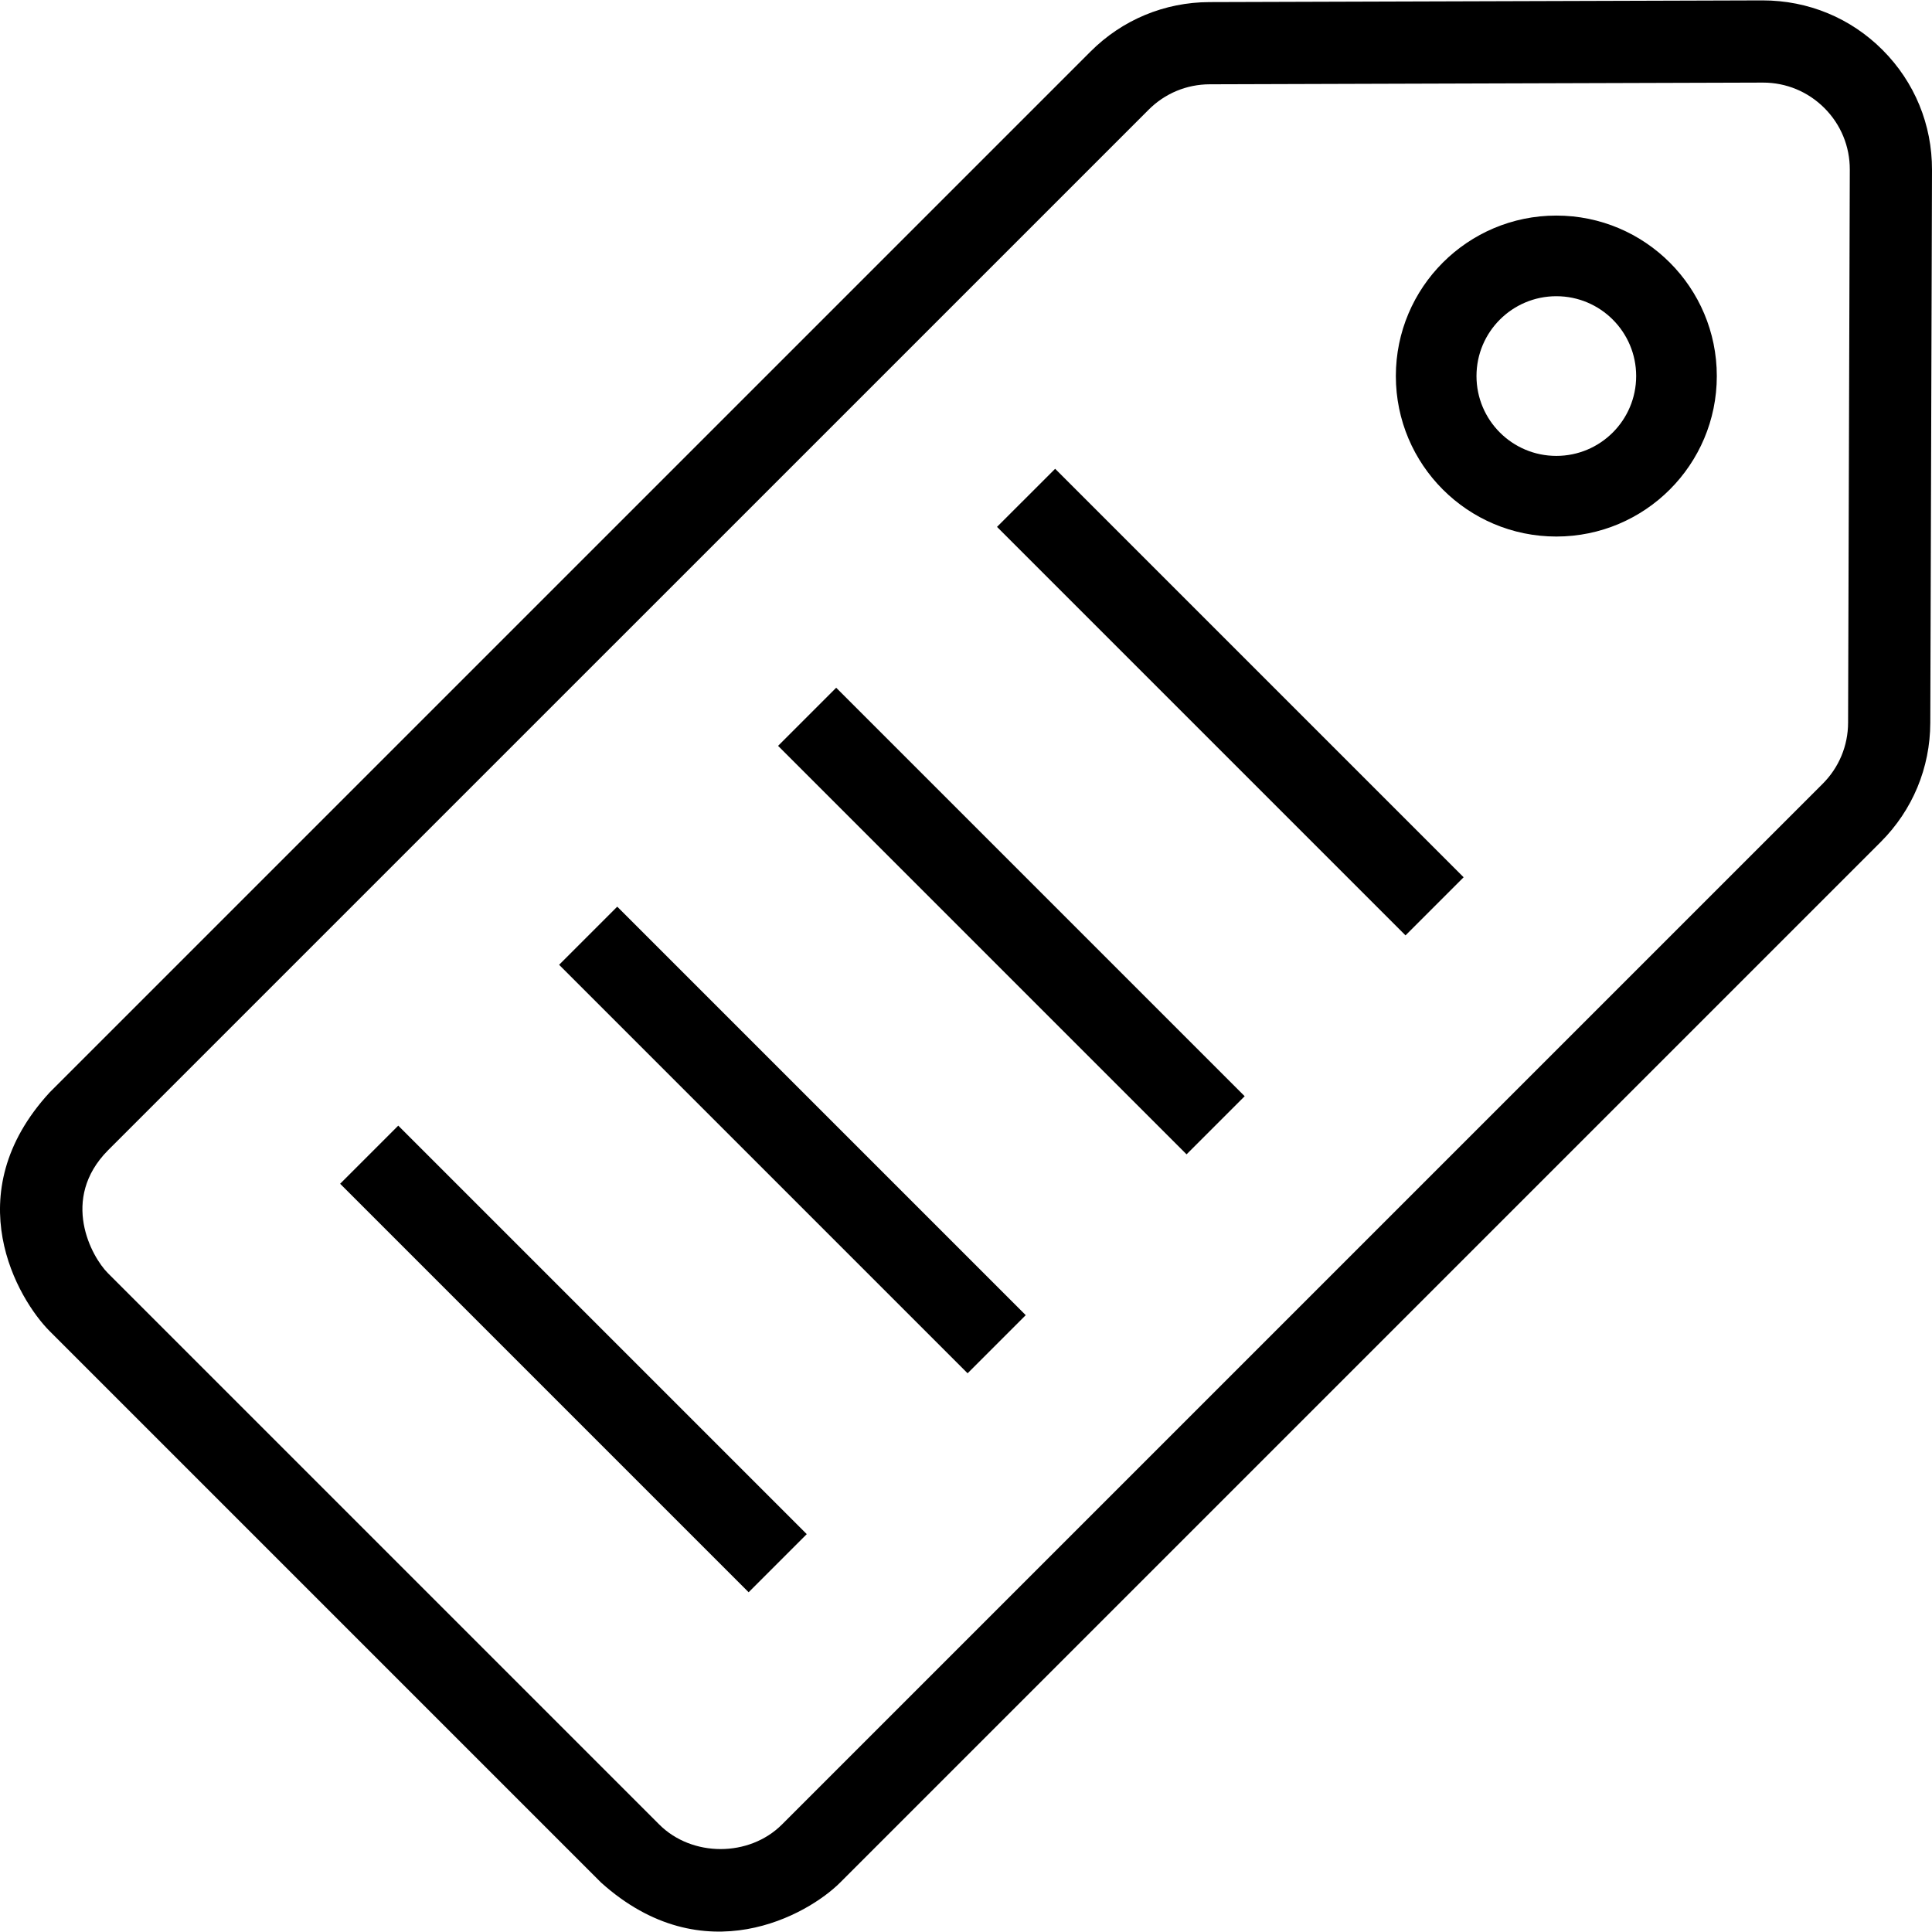
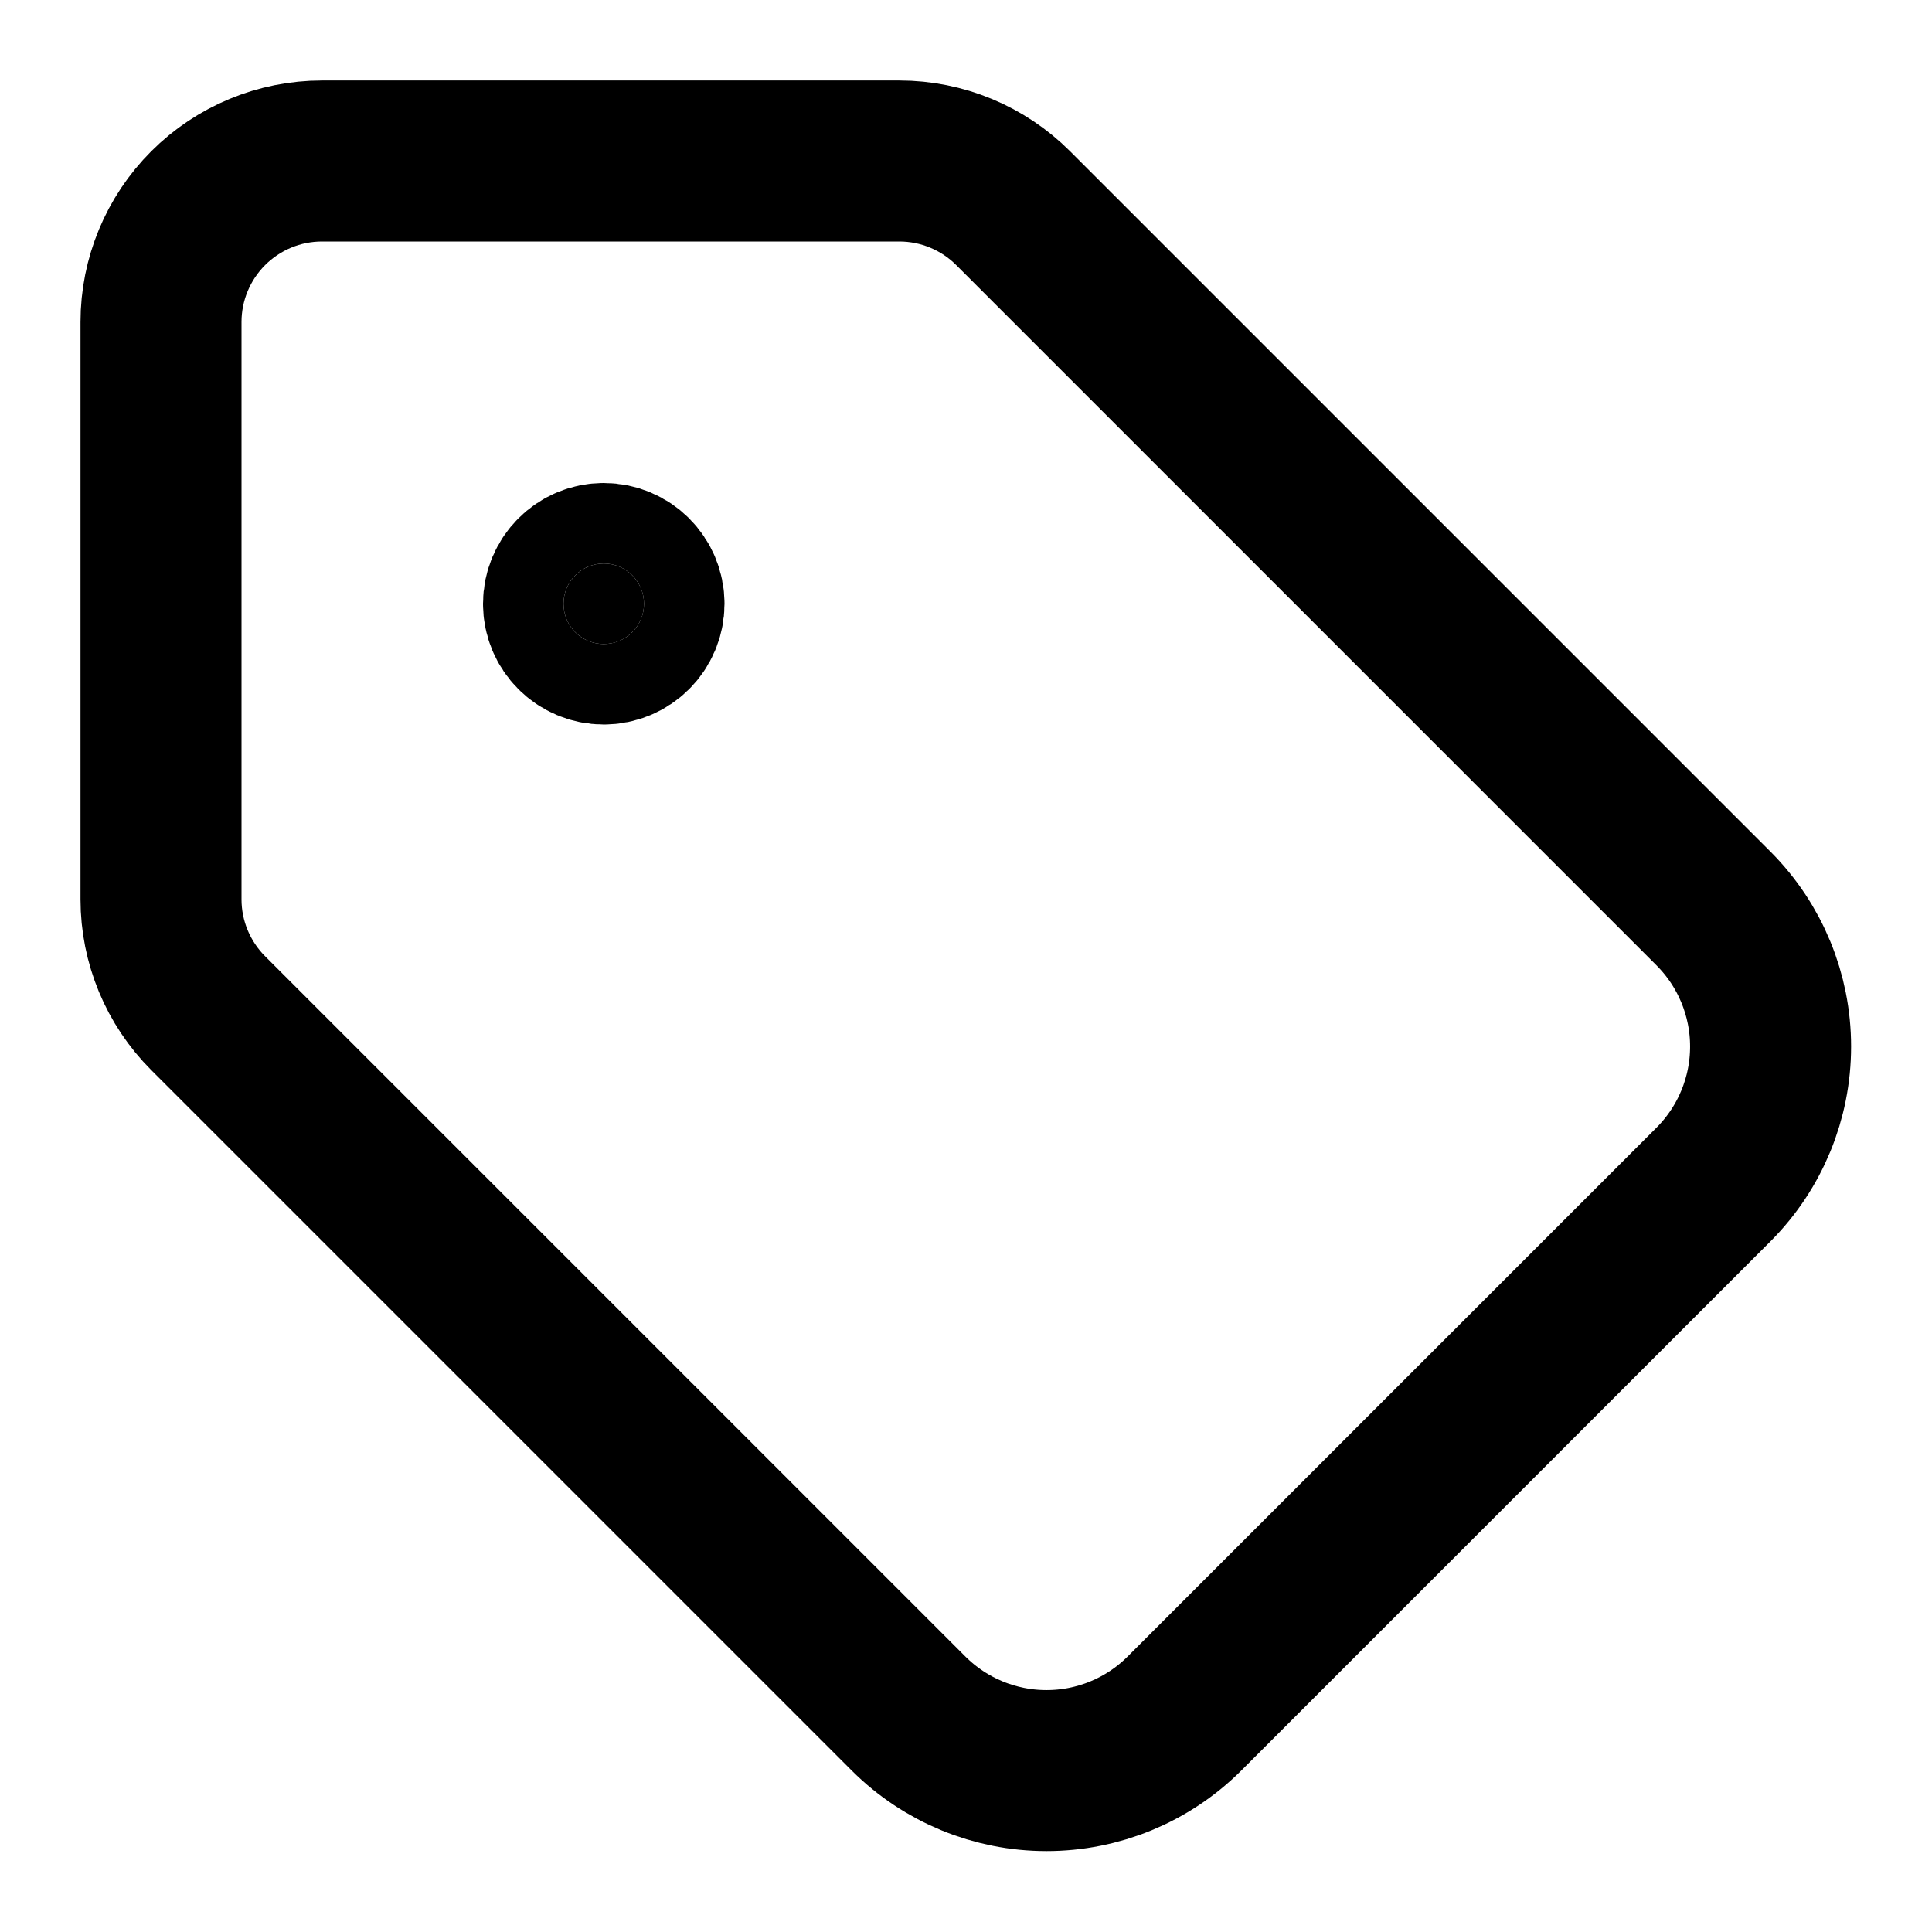
- <svg xmlns="http://www.w3.org/2000/svg" version="1.1" id="Capa_1" x="0px" y="0px" viewBox="0 0 484.965 484.965" style="enable-background:new 0 0 484.965 484.965;" xml:space="preserve">
-   <g>
-     <path d="M352.806,234.798L250.268,132.26l14.588-14.588L367.394,220.21L352.806,234.798z M297.845,289.758L195.308,187.221   l14.588-14.588L312.434,275.17L297.845,289.758z M242.886,344.717L140.348,242.179l14.589-14.589l102.538,102.538L242.886,344.717z    M187.92,399.681L85.381,297.142l14.589-14.589l102.539,102.539L187.92,399.681z" />
-     <path d="M472.587,12.57c-8.019-8.044-18.689-12.472-30.175-12.472L303.599,0.526c-11.29,0.035-21.899,4.448-29.868,12.427   L12.499,274.179c-23.585,25.623-8.014,51.987,0,59.997l138.386,138.386c25.746,23.135,51.988,8.014,59.997,0l261.227-261.227   c7.979-7.979,12.392-18.588,12.427-29.873l0.428-138.813C485,31.295,480.602,20.615,472.587,12.57z M463.902,181.403   c-0.014,5.793-2.282,11.243-6.382,15.344L196.294,457.973c-8.232,8.232-22.589,8.232-30.82,0L27.088,319.587   c-4.115-4.116-12.072-18.591,0-30.82L288.325,27.542c4.091-4.101,9.541-6.368,15.334-6.382l138.884-0.428   c5.834,0,11.309,2.277,15.43,6.406c4.116,4.131,6.378,9.618,6.357,15.451L463.902,181.403z" />
-     <path d="M390.665,54.113c-22.248,0-40.283,18.035-40.283,40.283s18.035,40.283,40.283,40.283s40.283-18.035,40.283-40.283   S412.913,54.113,390.665,54.113z M390.665,114.438c-11.069,0-20.041-8.973-20.041-20.042s8.973-20.042,20.041-20.042   s20.041,8.973,20.041,20.042S401.733,114.438,390.665,114.438z" />
-   </g>
-   <g>
- </g>
-   <g>
- </g>
-   <g>
- </g>
-   <g>
- </g>
-   <g>
- </g>
-   <g>
- </g>
-   <g>
- </g>
-   <g>
- </g>
-   <g>
- </g>
-   <g>
- </g>
-   <g>
- </g>
-   <g>
- </g>
-   <g>
- </g>
-   <g>
- </g>
-   <g>
- </g>
+ <svg xmlns="http://www.w3.org/2000/svg" width="24" height="24" viewBox="0 0 24 24" fill="none">
+   <path d="M12.586 2.586C12.211 2.211 11.702 2 11.172 2H4C3.47 2 2.961 2.211 2.586 2.586C2.211 2.961 2 3.47 2 4V11.172C2 11.702 2.211 12.211 2.586 12.586L11.29 21.29C11.745 21.742 12.359 21.995 13 21.995C13.641 21.995 14.255 21.742 14.71 21.29L21.29 14.71C21.742 14.255 21.995 13.641 21.995 13C21.995 12.359 21.742 11.745 21.29 11.29L12.586 2.586Z" stroke="currentColor" stroke-width="2" stroke-linecap="round" stroke-linejoin="round" />
+   <path d="M7.5 8C7.776 8 8 7.776 8 7.5C8 7.224 7.776 7 7.5 7C7.224 7 7 7.224 7 7.5C7 7.776 7.224 8 7.5 8Z" fill="currentColor" stroke="currentColor" stroke-width="2" stroke-linecap="round" stroke-linejoin="round" />
</svg>
